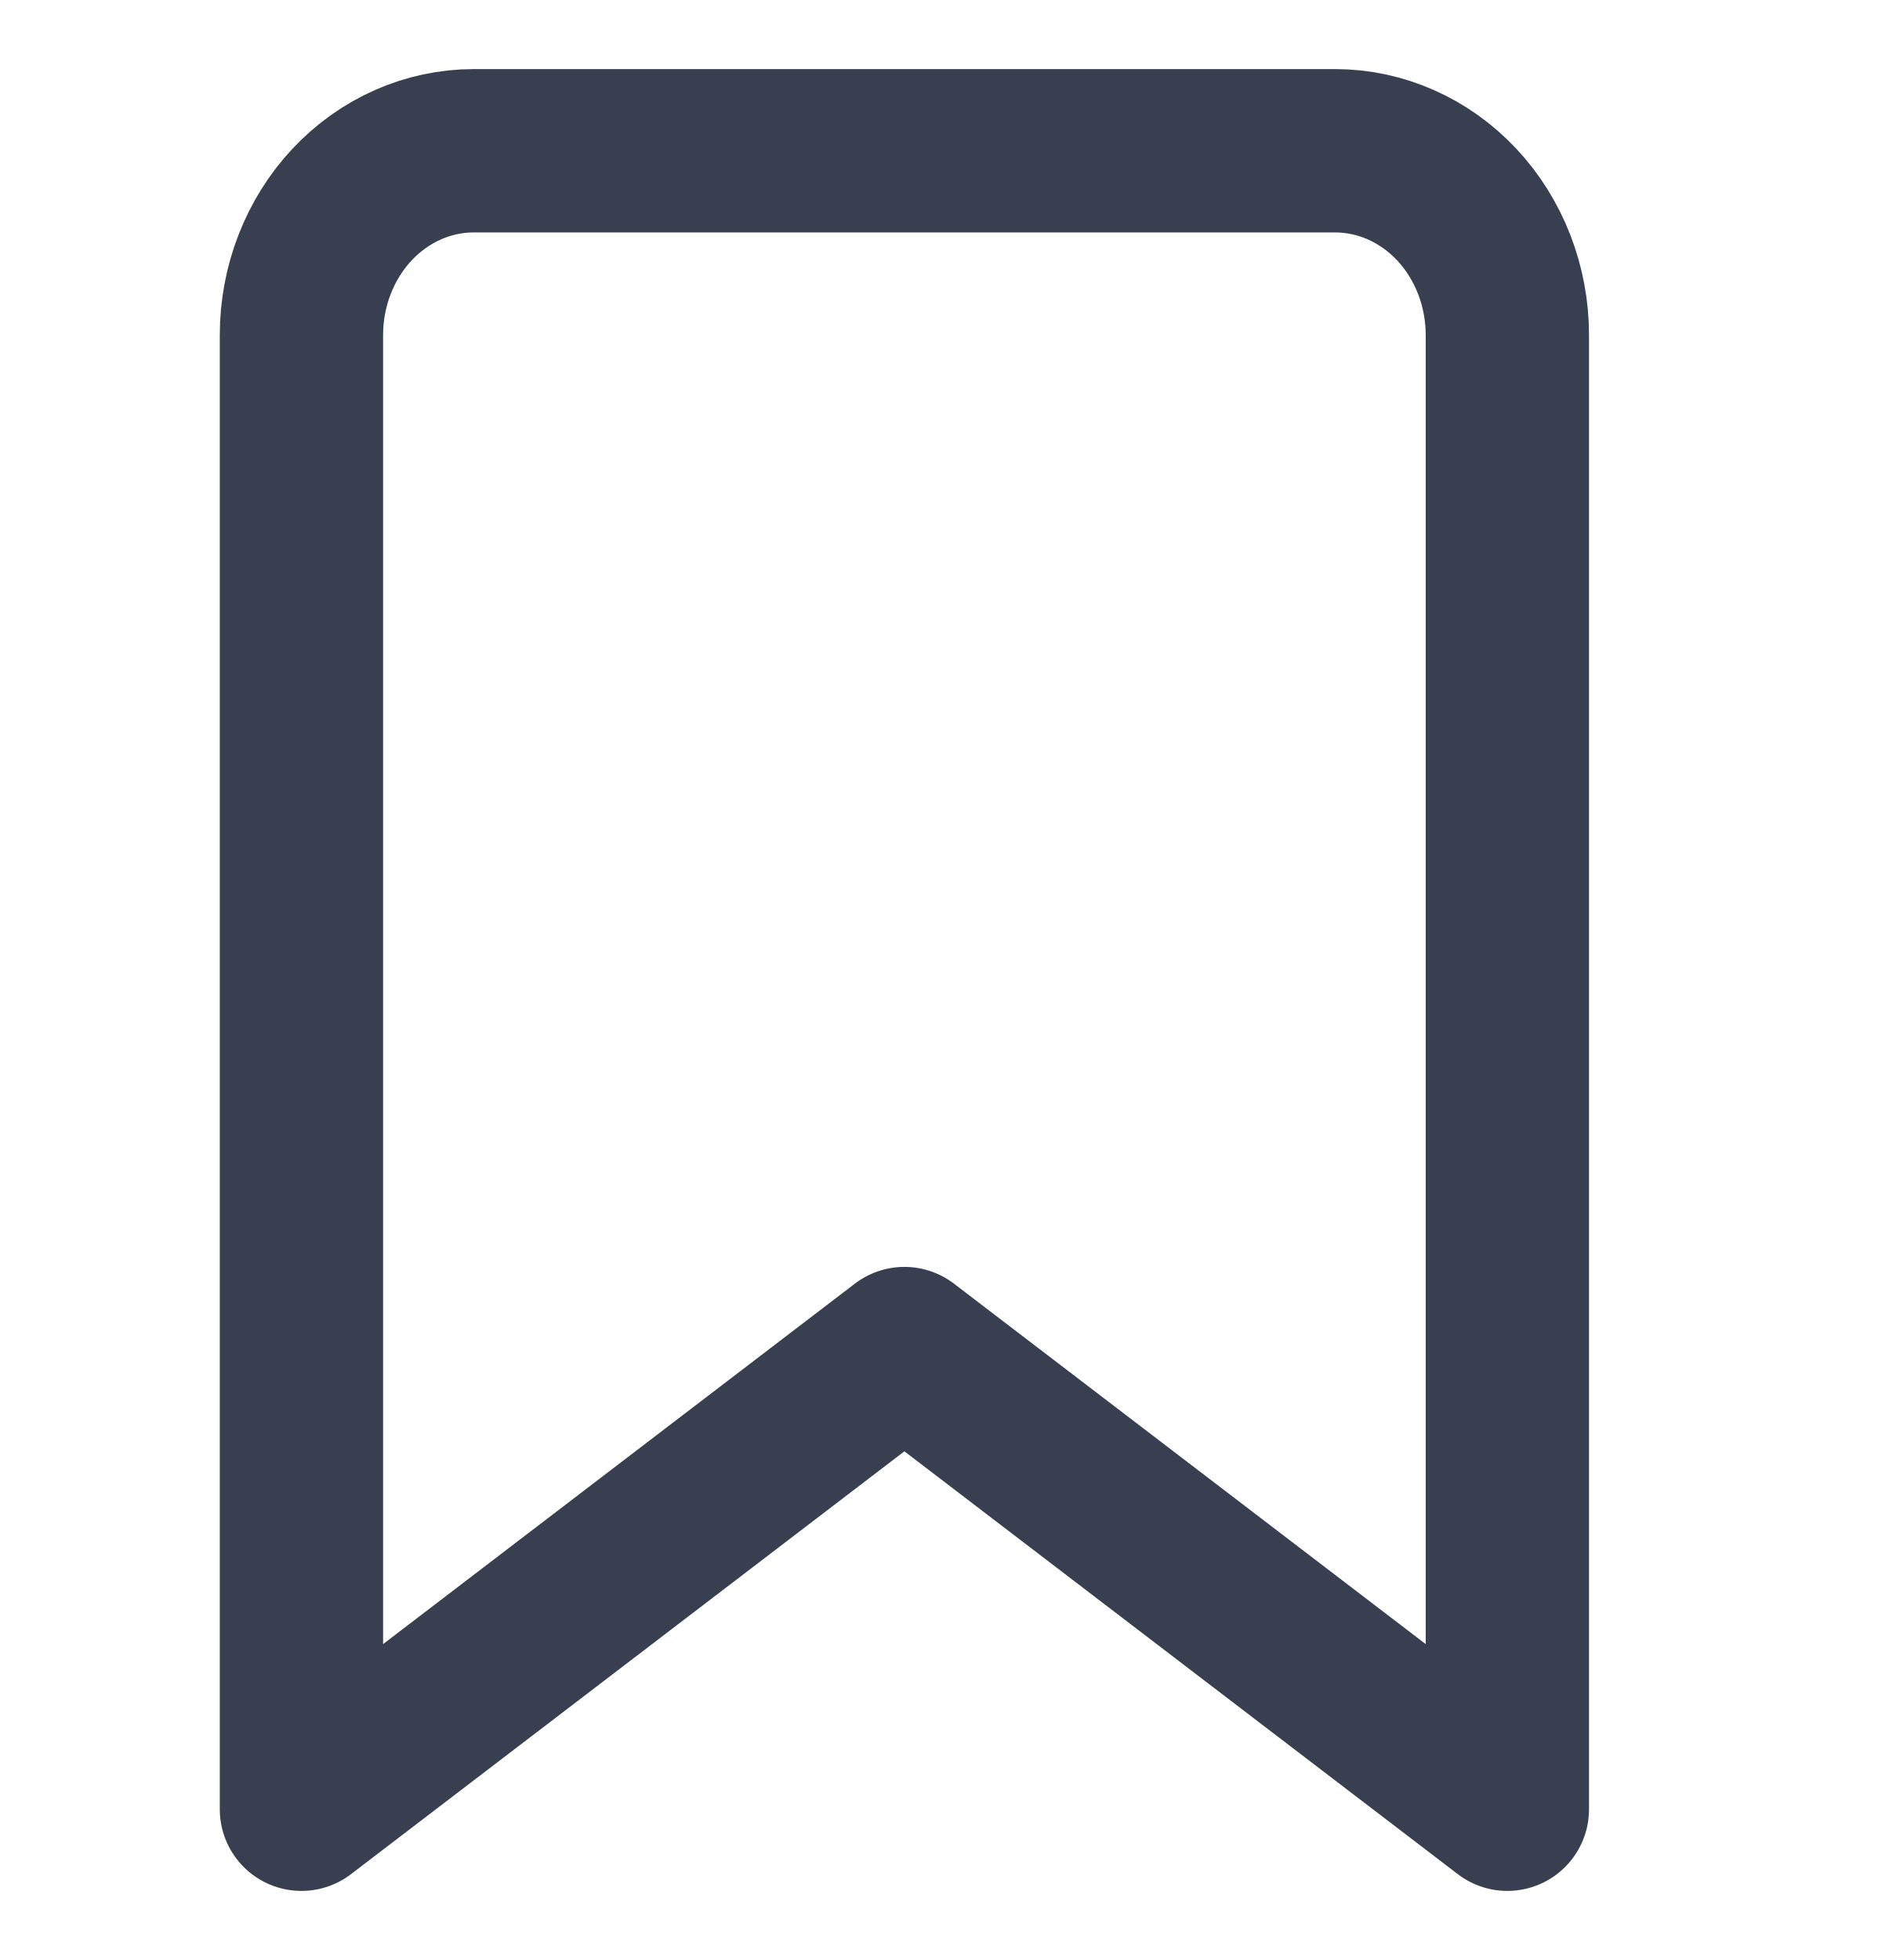
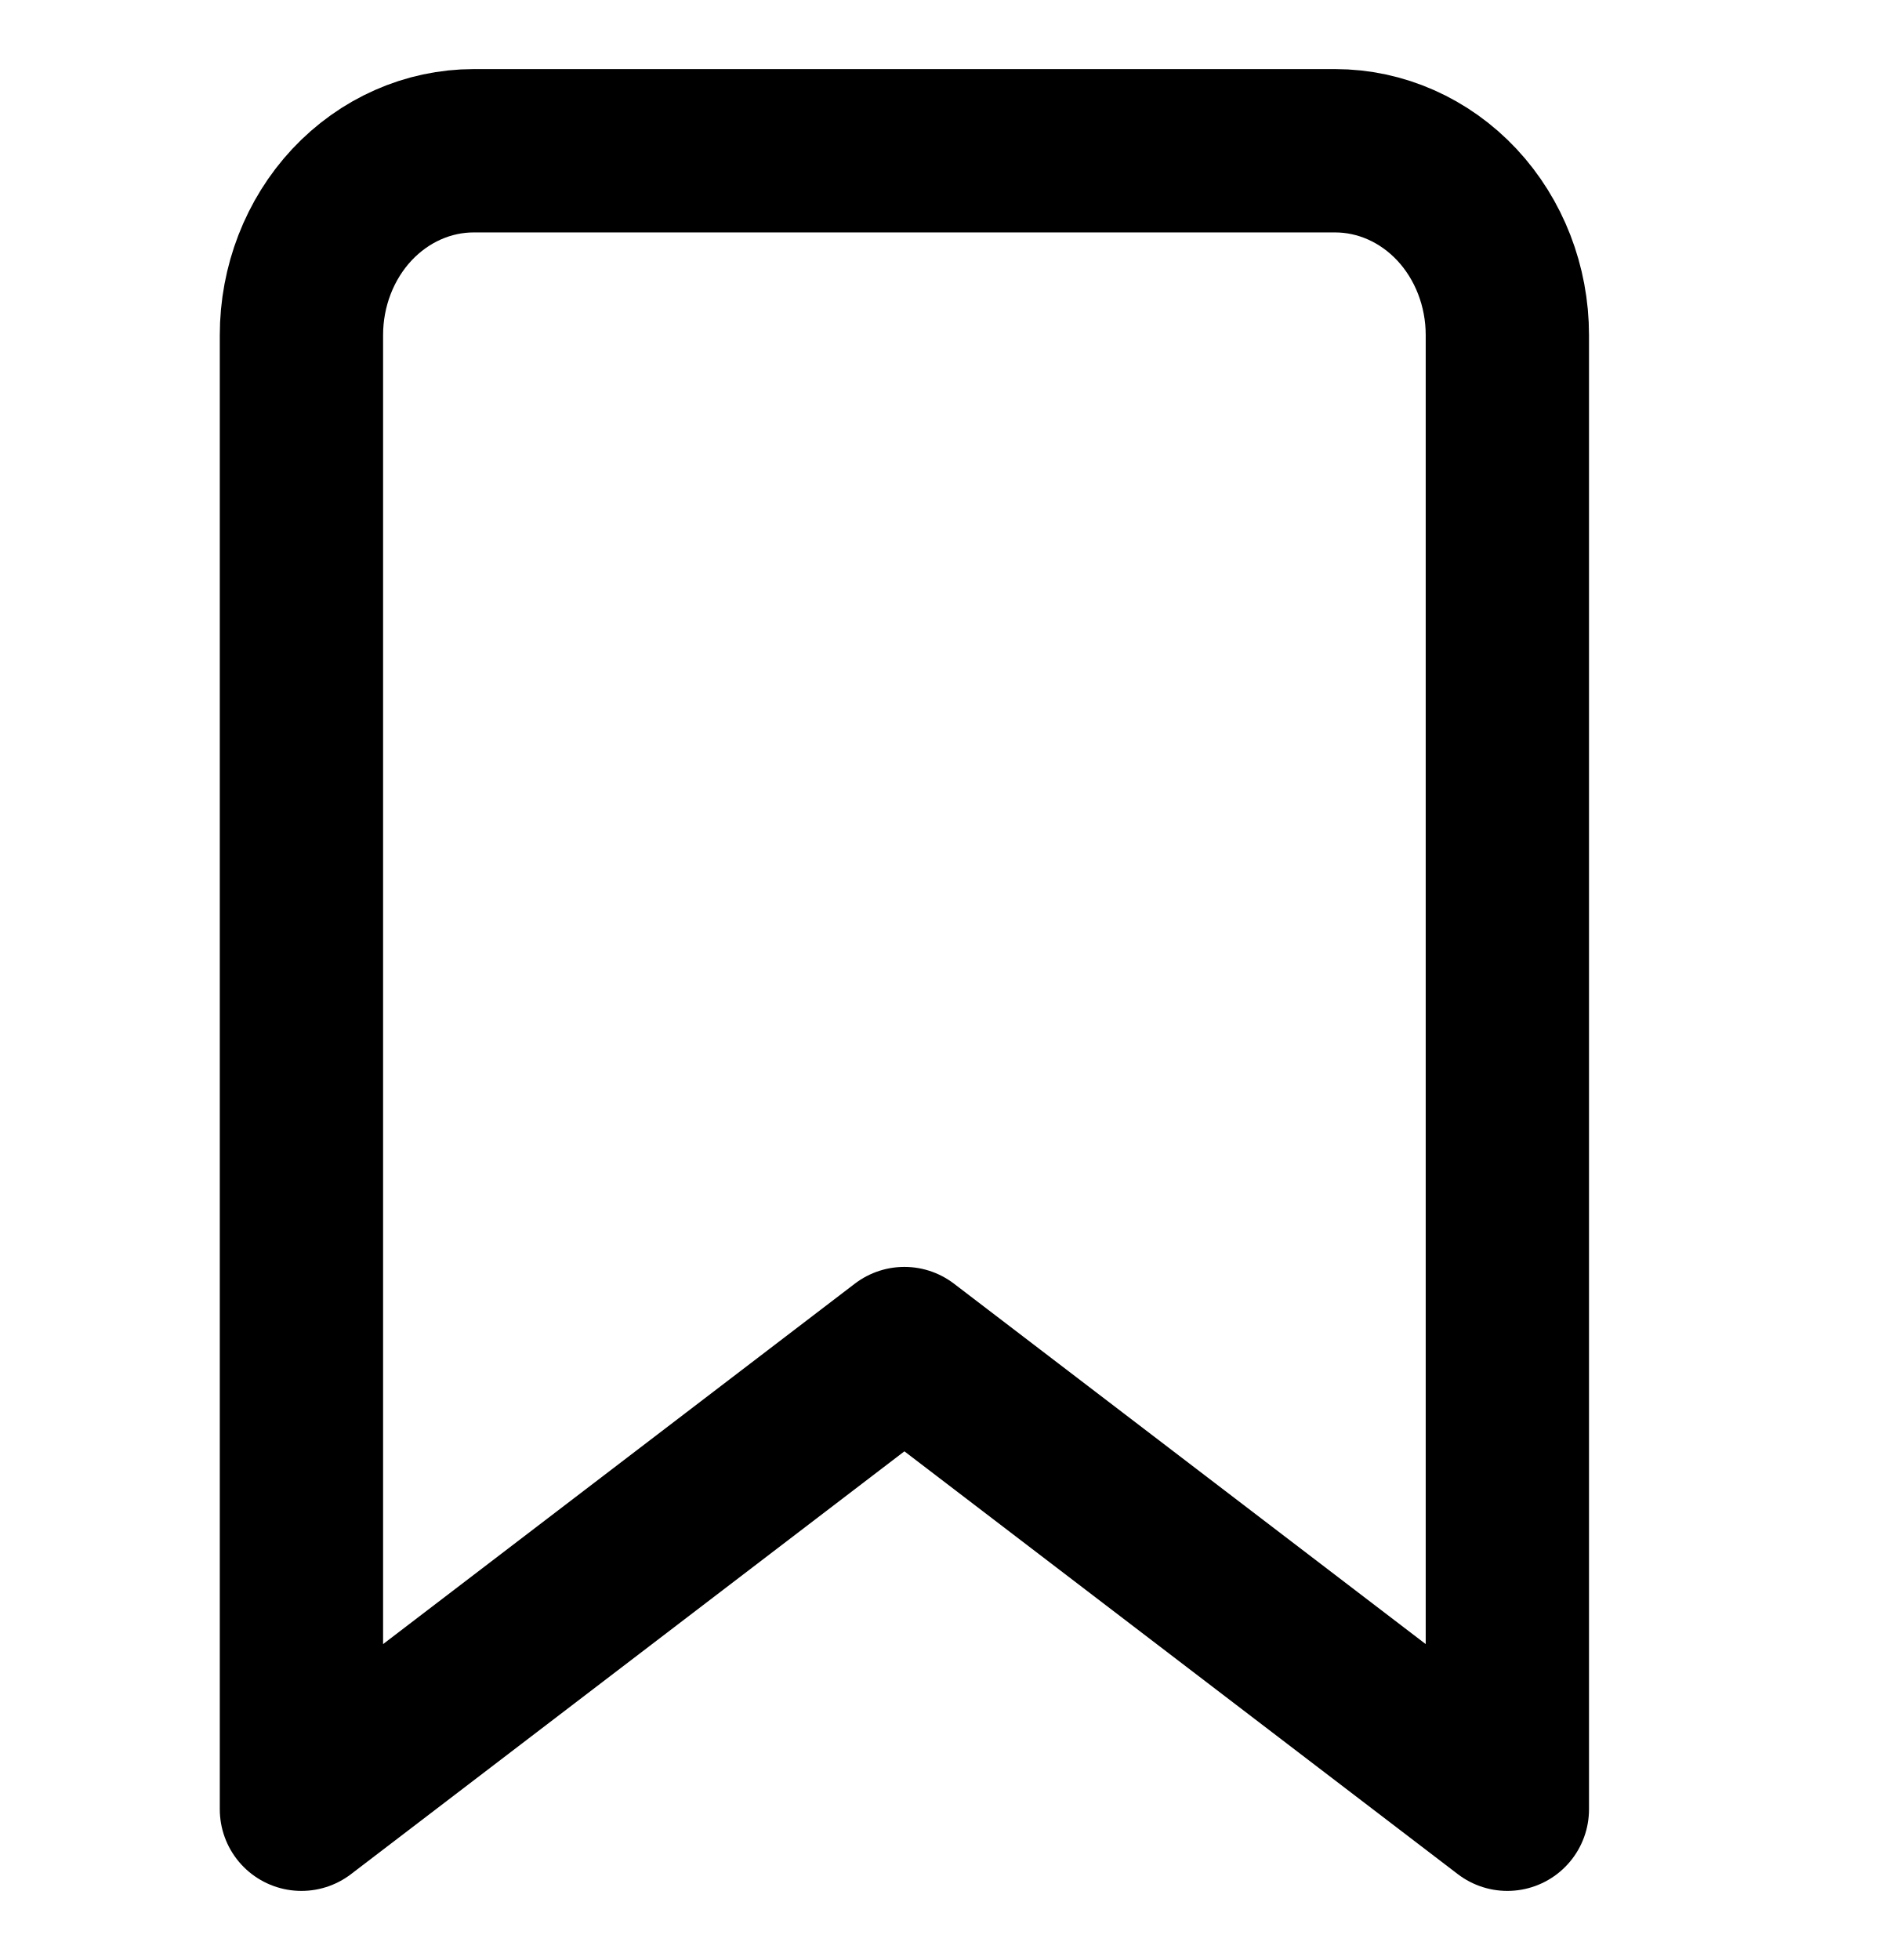
<svg xmlns="http://www.w3.org/2000/svg" width="23" height="24" viewBox="0 0 23 24" fill="none">
-   <path d="M18.462 22.154L11.077 16.513L3.692 22.154V4.103C3.692 3.504 3.915 2.93 4.31 2.507C4.706 2.084 5.243 1.846 5.802 1.846H16.352C16.911 1.846 17.448 2.084 17.844 2.507C18.239 2.93 18.462 3.504 18.462 4.103V22.154Z" stroke="#373F50" stroke-width="2" stroke-linecap="round" stroke-linejoin="round" />
+   <path d="M18.462 22.154L11.077 16.513L3.692 22.154V4.103C3.692 3.504 3.915 2.93 4.31 2.507C4.706 2.084 5.243 1.846 5.802 1.846H16.352C16.911 1.846 17.448 2.084 17.844 2.507C18.239 2.93 18.462 3.504 18.462 4.103V22.154Z" stroke="currentColor" stroke-width="2" stroke-linecap="round" stroke-linejoin="round" />
</svg>
